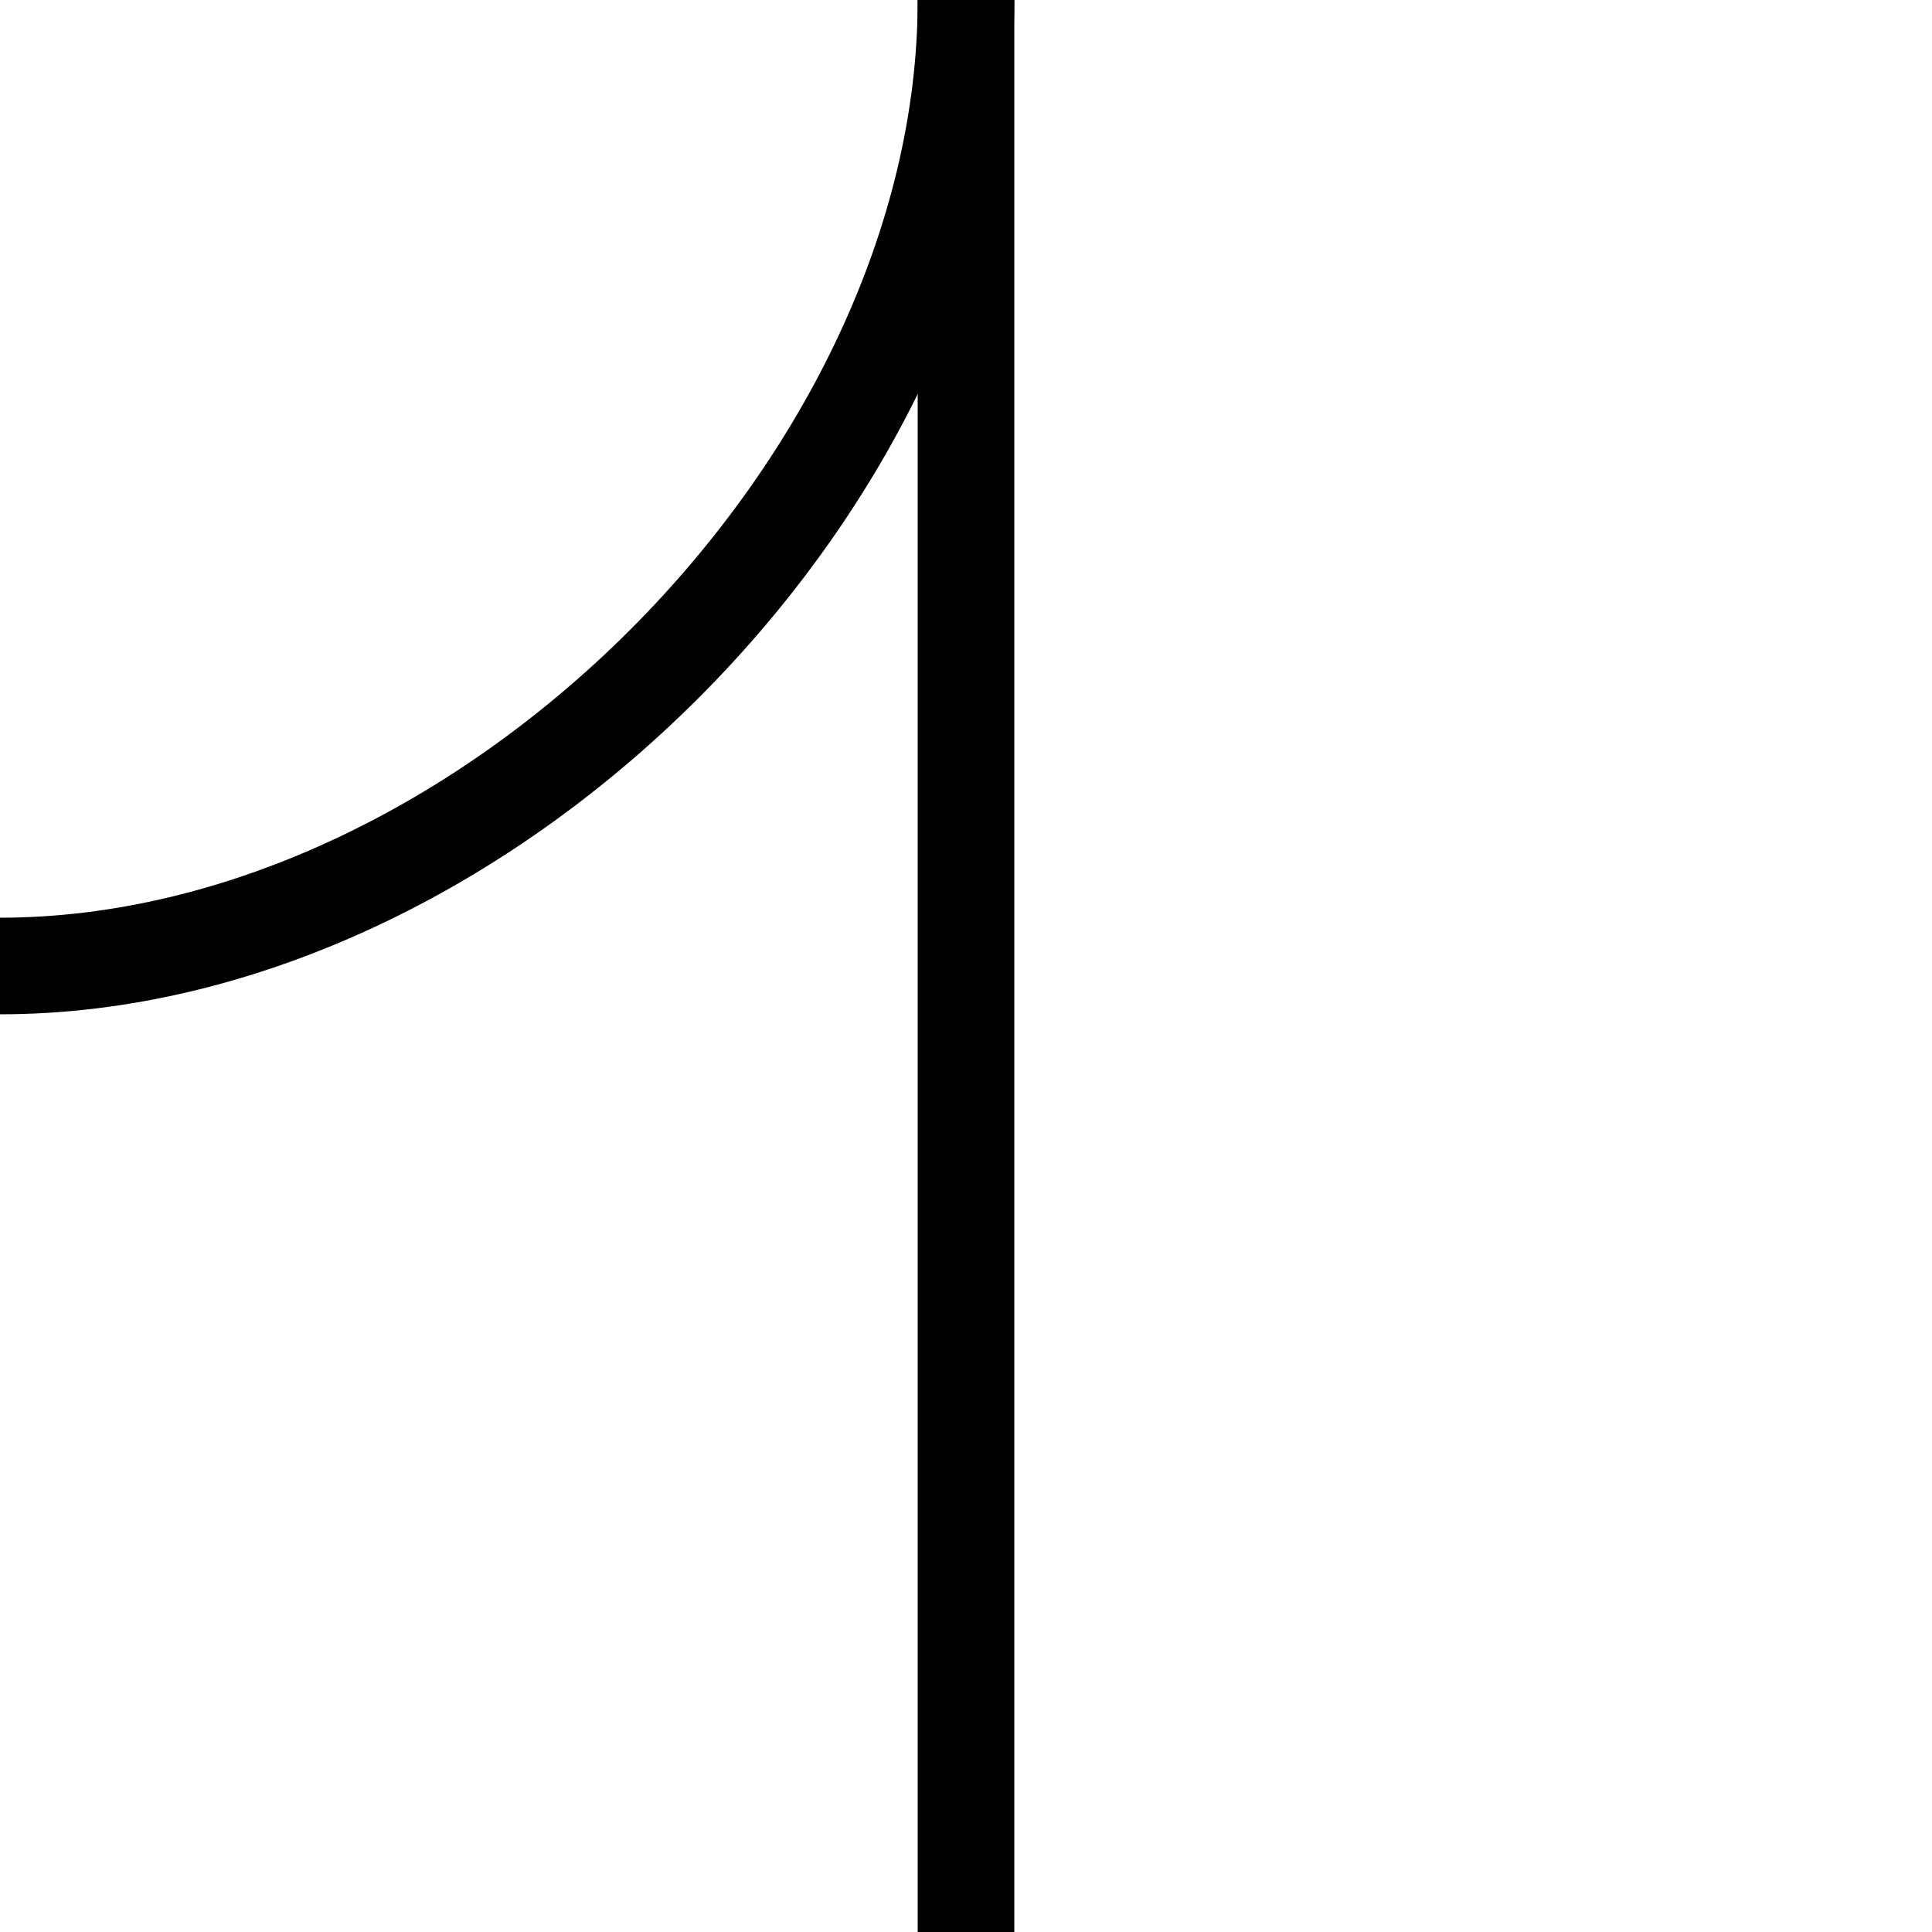
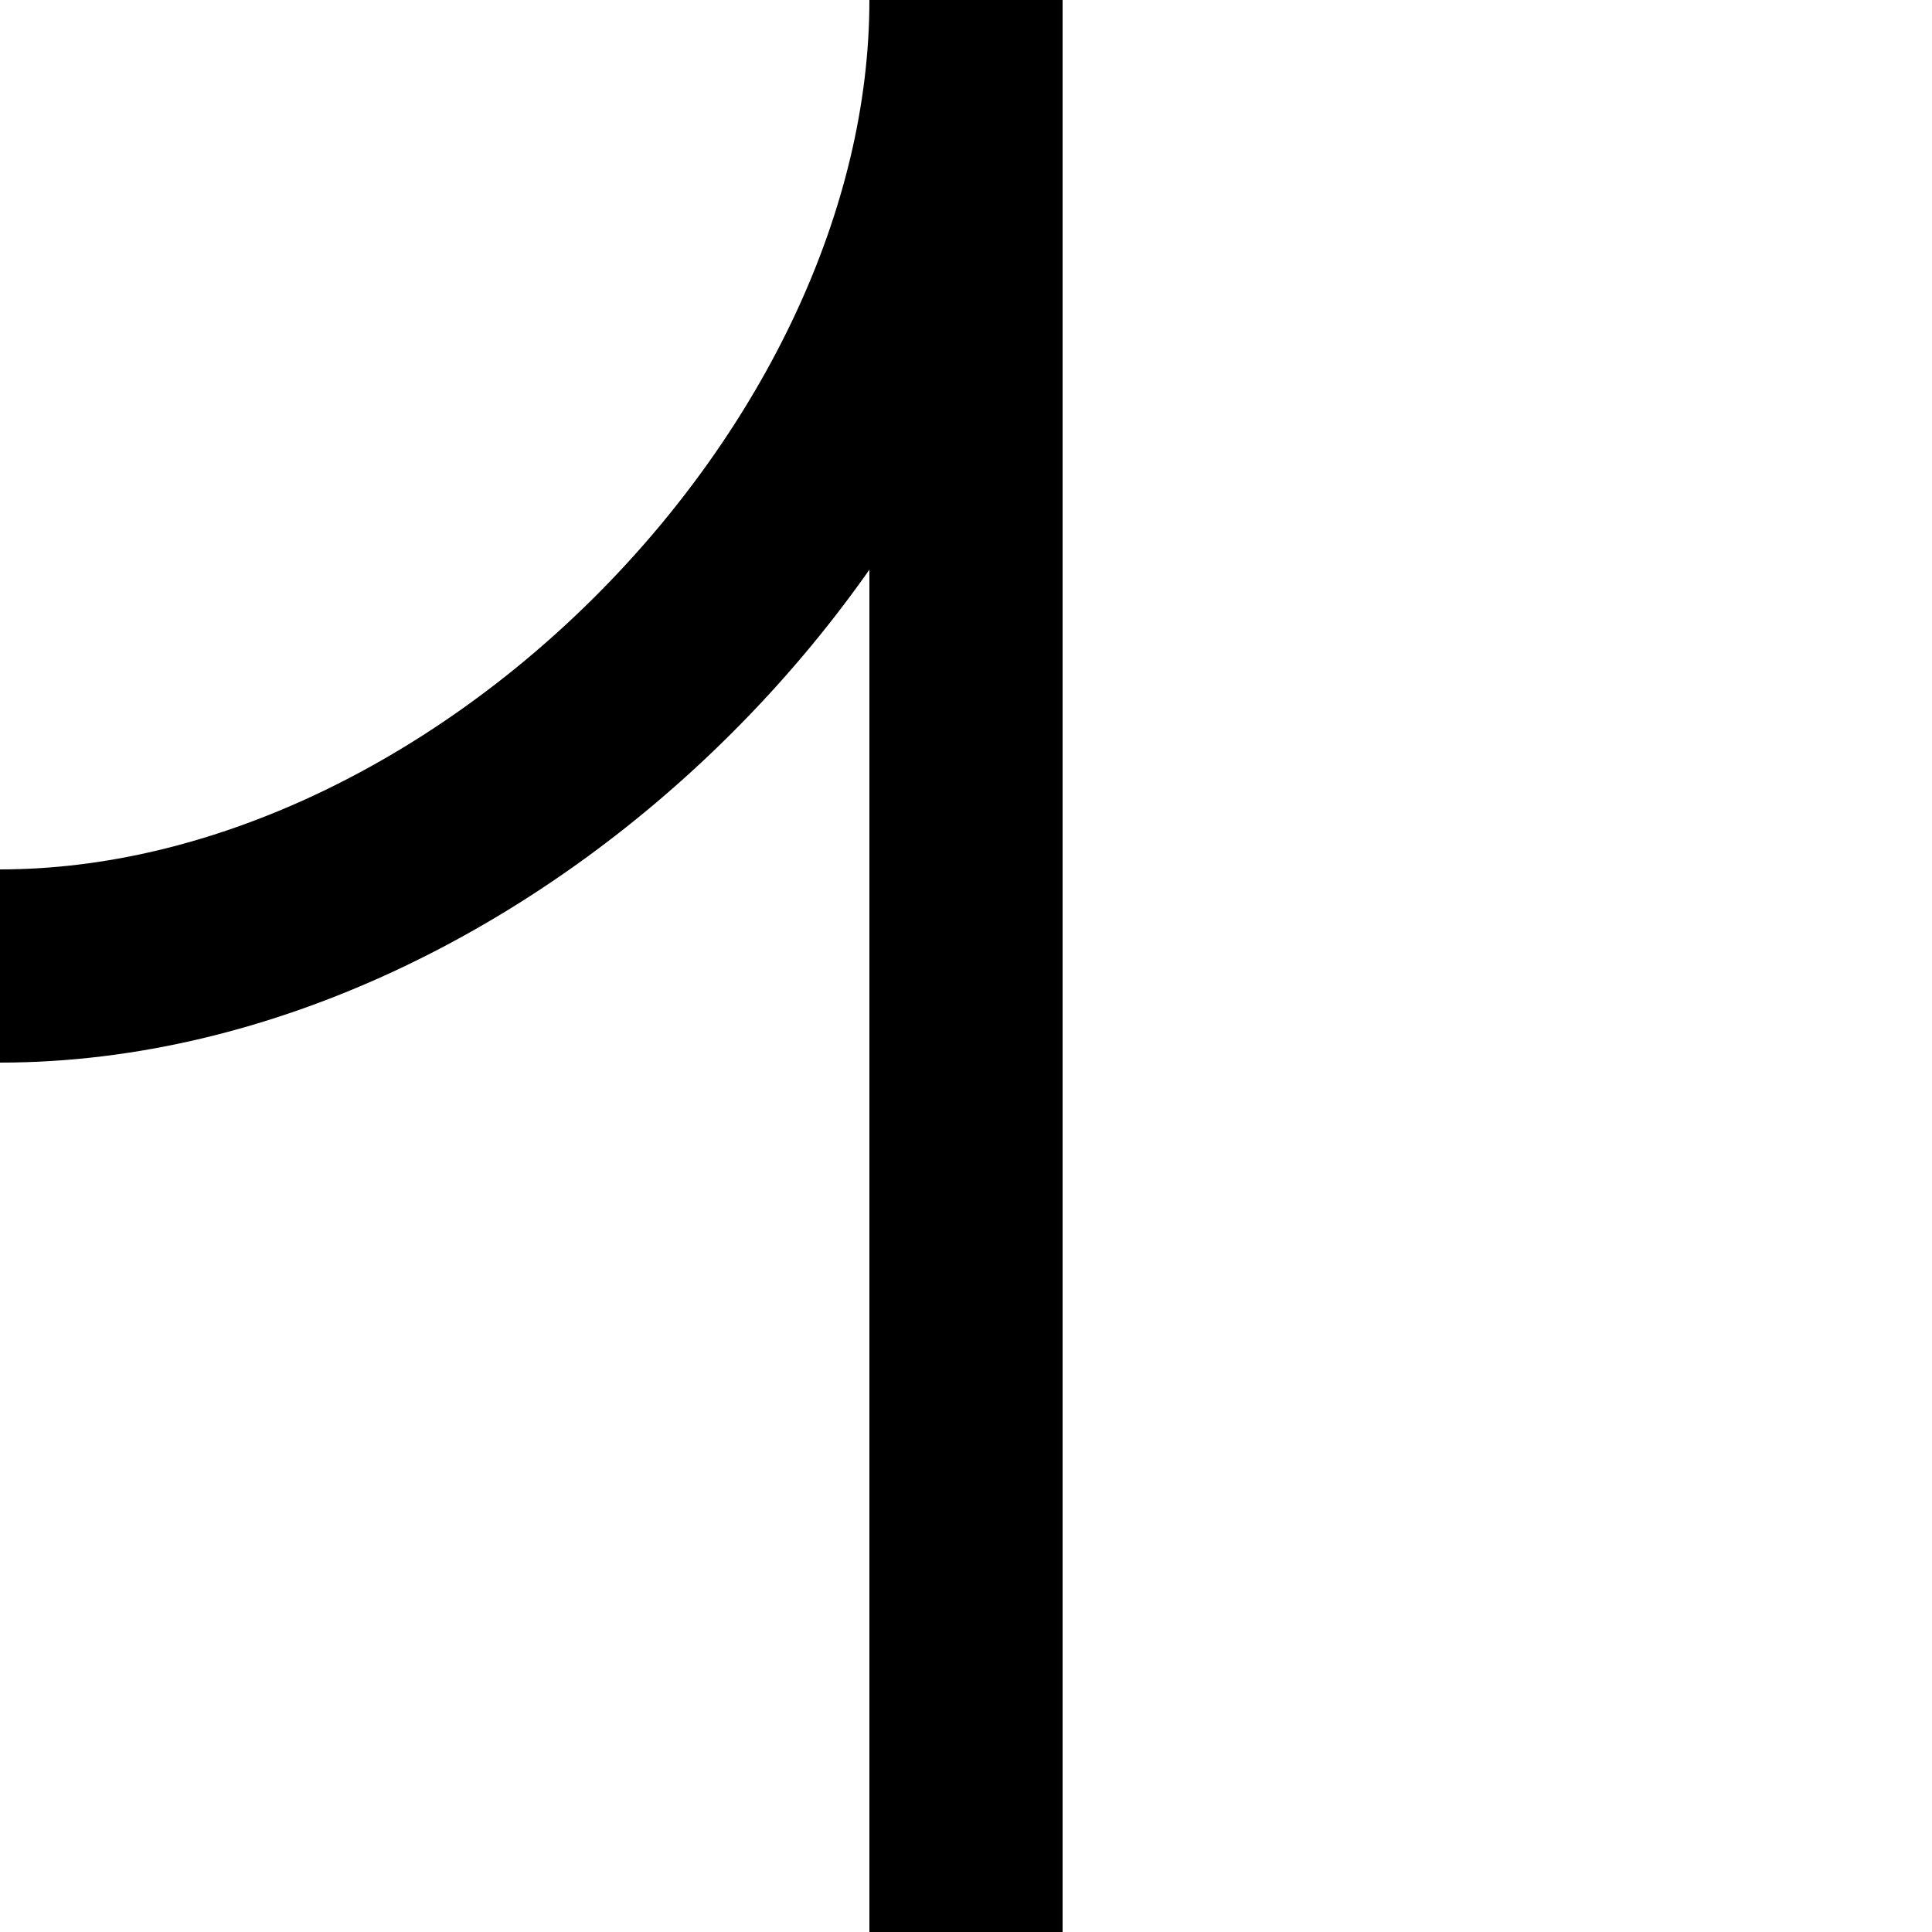
<svg xmlns="http://www.w3.org/2000/svg" width="20mm" height="20mm" viewBox="0 0 20 20" version="1.1" id="svg1">
  <defs id="defs1" />
  <g id="layer1">
-     <path style="fill:none;stroke:#000000;stroke-width:1" d="M 10,20 V 0" id="path1" />
-     <path style="fill:none;stroke:#000000;stroke-width:1" d="M 10,0 C 10,5 5,10 -2.2184499e-7,10" id="path1-5" />
+     <path style="fill:none;stroke:#000000;stroke-width:2;stroke-dasharray:none" d="M 10,20 V 0" id="path1" />
+     <path style="fill:none;stroke:#000000;stroke-width:2;stroke-dasharray:none" d="M 10,0 C 10,5 5,10 -2.2184499e-7,10" id="path1-5" />
  </g>
</svg>
